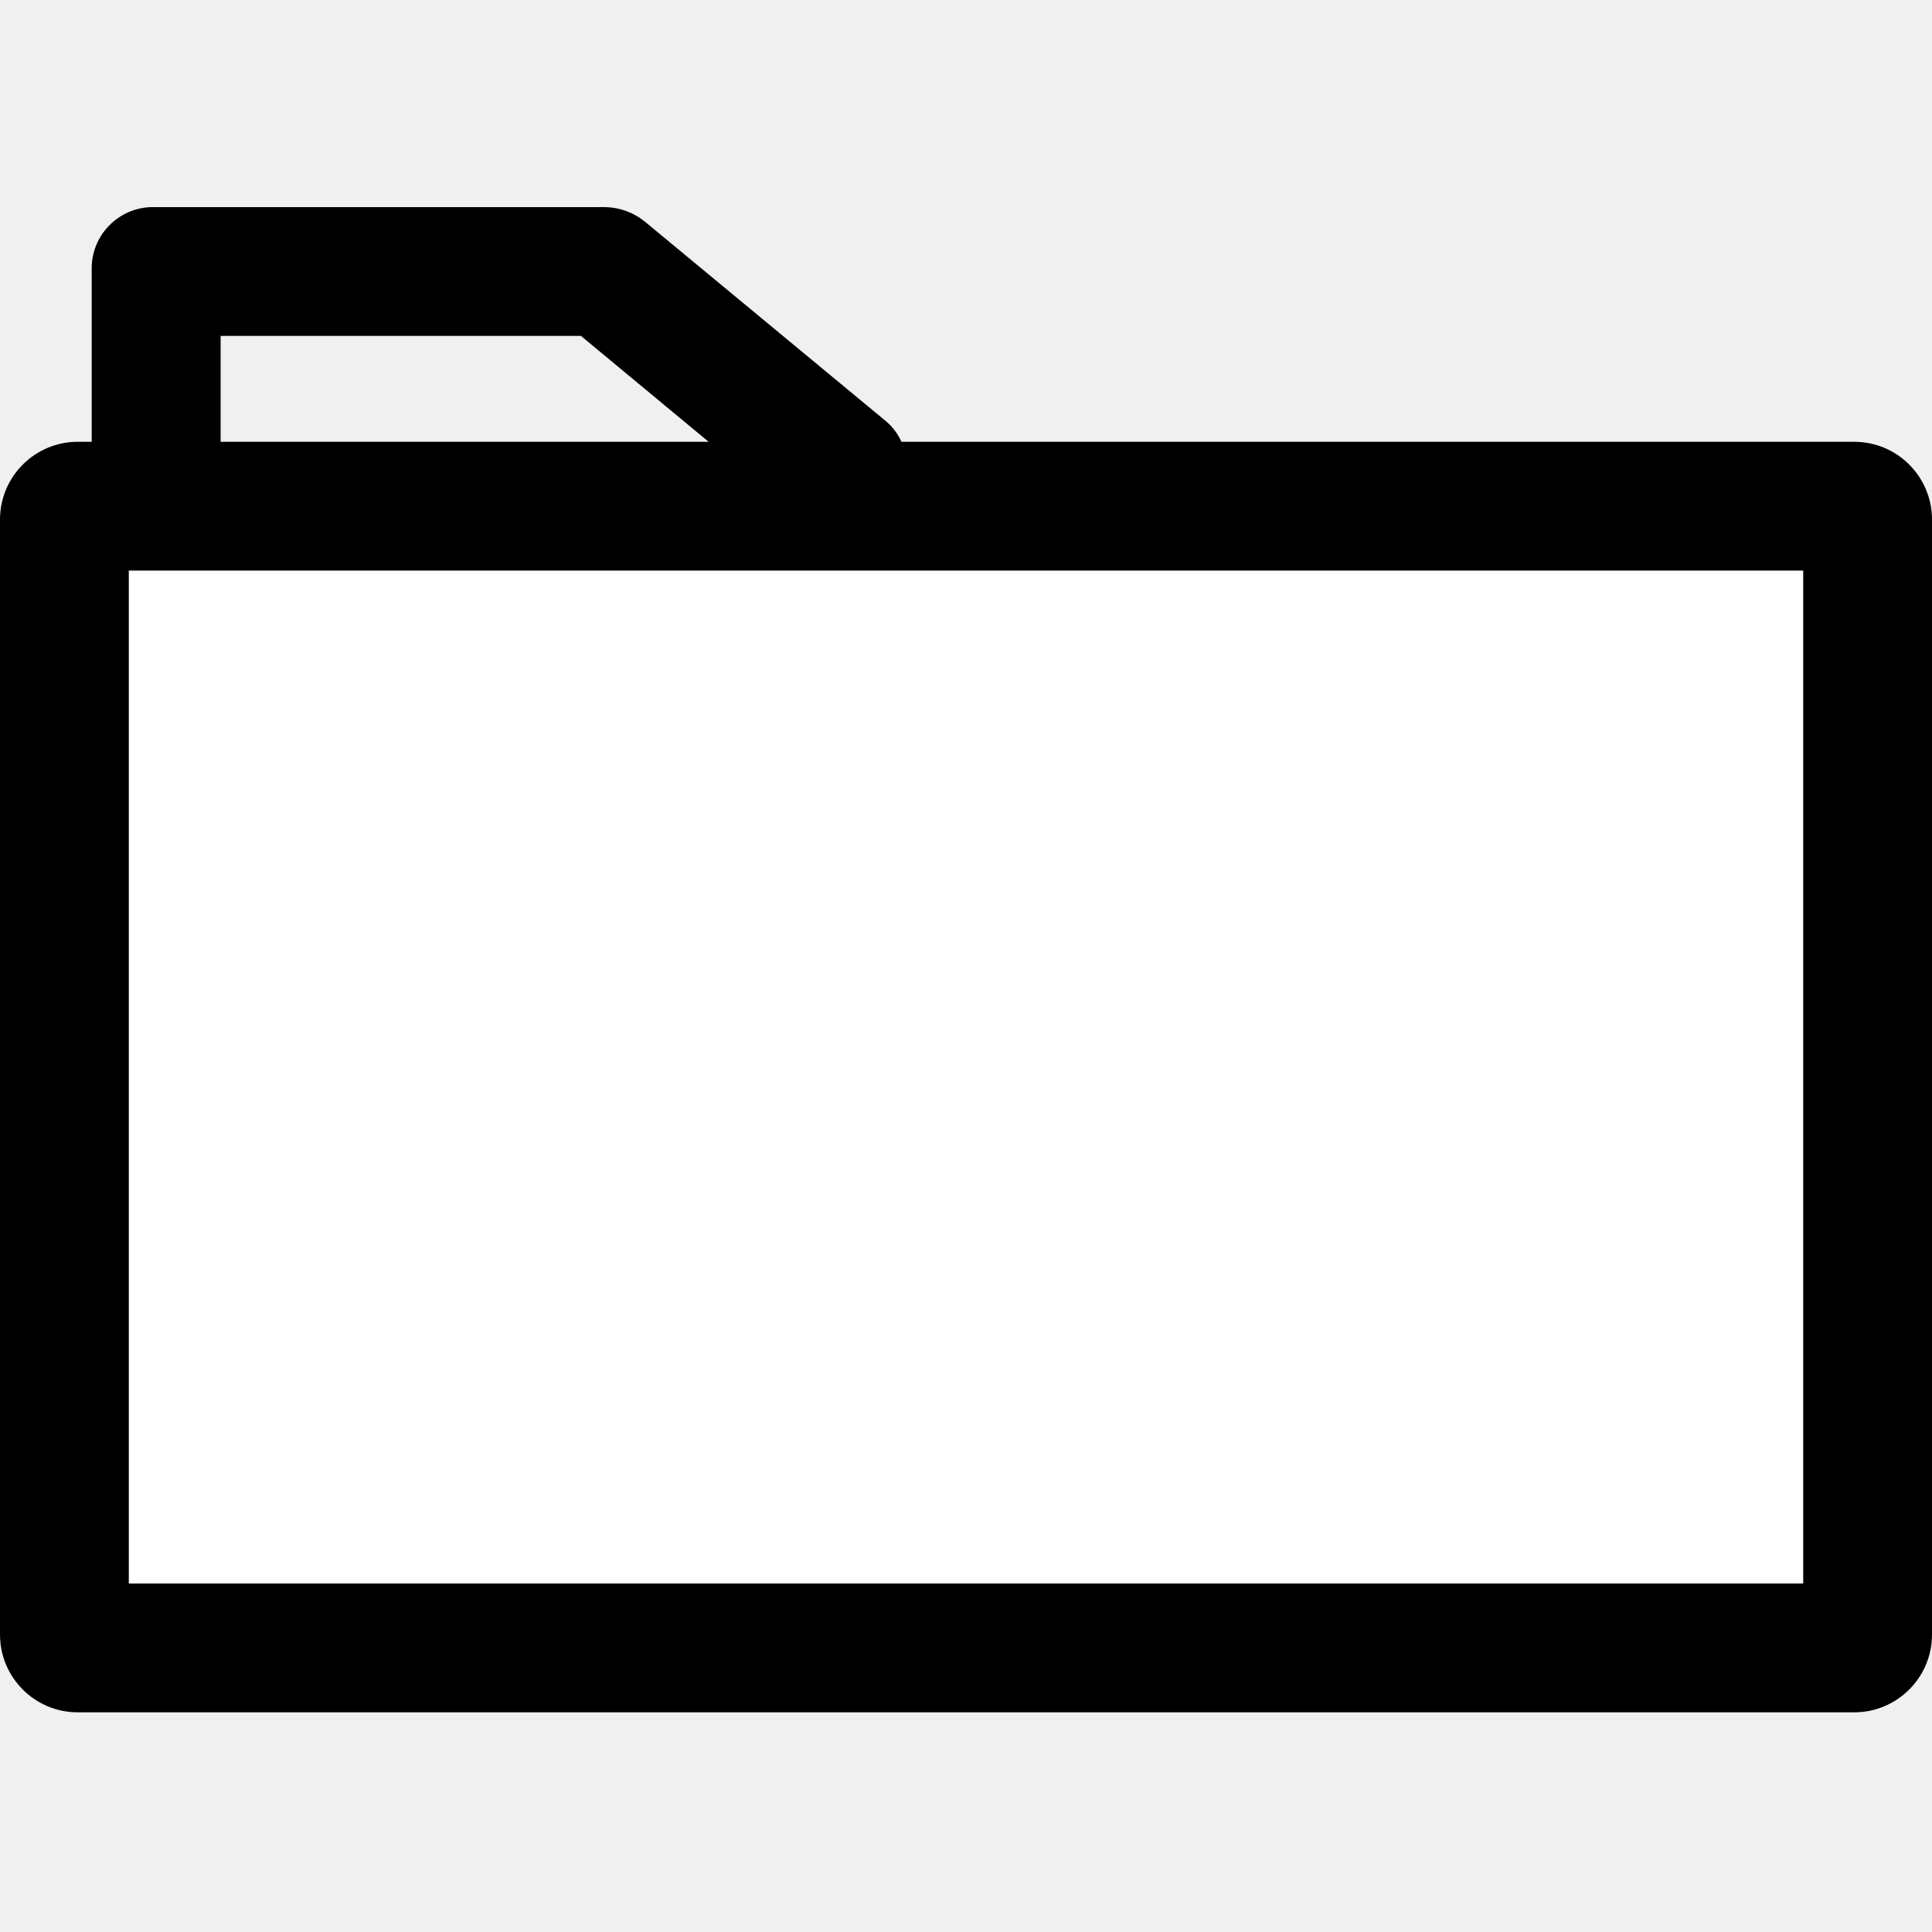
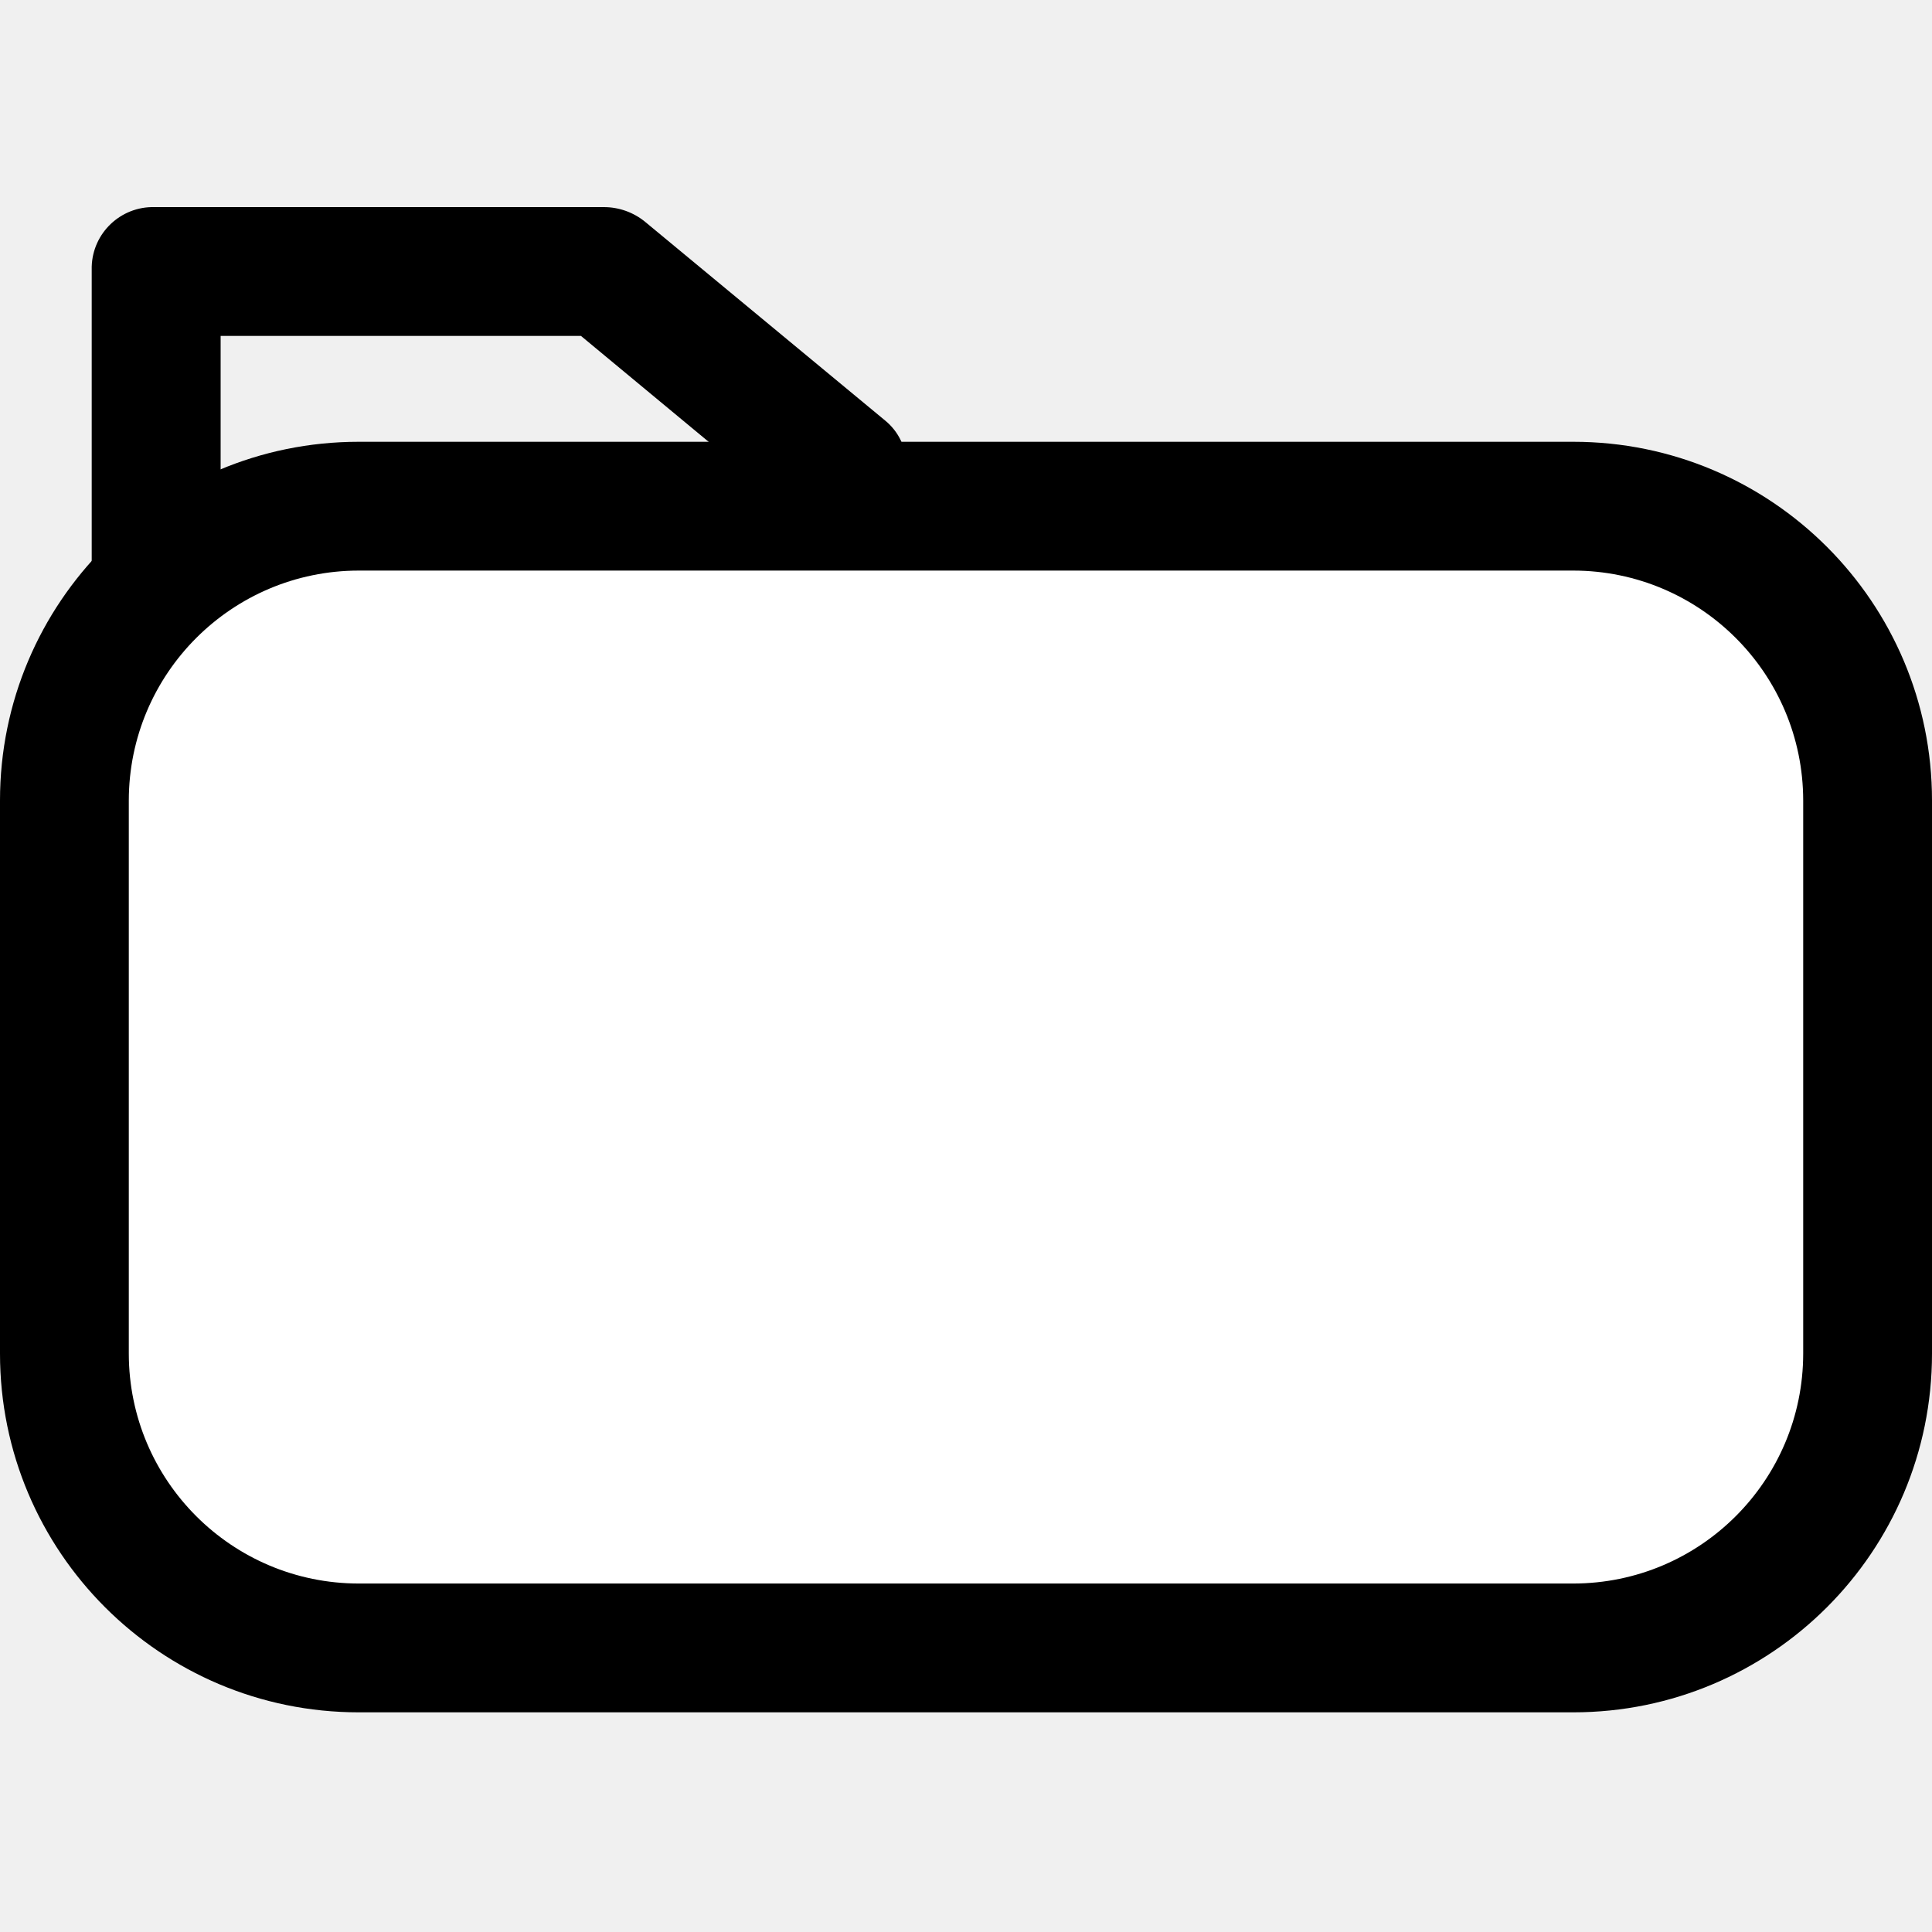
<svg xmlns="http://www.w3.org/2000/svg" id="Layer_1" data-name="Layer 1" viewBox="0 0 300 300">
  <defs>
-     <style>.cls-1{fill:#000000;}.cls-2{fill:#fff;}</style>
+     <style>.cls-1{fill:#fff;}</style>
  </defs>
-   <path class="cls-1" d="M90.21,52.16l30.53,25.32v42.84l-86.48,2.25V52.16h56m3.55-20H24a9.52,9.52,0,0,0-9.76,9.26v92.16A9.52,9.52,0,0,0,24,142.84h.27l107-2.78a9.5,9.5,0,0,0,9.49-9.25V72.28a9,9,0,0,0-3.34-7L100.18,34.45a10.1,10.1,0,0,0-6.42-2.29Z" />
-   <rect class="cls-2" x="10" y="78.6" width="280" height="177.29" rx="2.08" />
-   <path class="cls-1" d="M280,88.6V245.89H20V88.6H280m7.92-20H12.08A12.08,12.08,0,0,0,0,80.69V253.81a12.08,12.08,0,0,0,12.08,12.08H287.92A12.08,12.08,0,0,0,300,253.81V80.69A12.08,12.08,0,0,0,287.92,68.6Z" />
+   <path d="M90.21,52.16l30.53,25.32v42.84l-86.48,2.25V52.16h56m3.55-20H24a9.52,9.52,0,0,0-9.76,9.26v92.16A9.52,9.52,0,0,0,24,142.84h.27l107-2.78a9.5,9.5,0,0,0,9.49-9.25V72.28a9,9,0,0,0-3.34-7L100.18,34.45a10.1,10.1,0,0,0-6.42-2.29Z" />
+   <rect class="cls-1" x="10" y="78.6" width="280" height="177.29" rx="45.7" />
+   <path d="M244.3,88.6A35.74,35.74,0,0,1,280,124.3v85.89a35.73,35.73,0,0,1-35.7,35.7H55.7A35.73,35.73,0,0,1,20,210.19V124.3A35.74,35.74,0,0,1,55.7,88.6H244.3m0-20H55.7A55.7,55.7,0,0,0,0,124.3v85.89a55.7,55.7,0,0,0,55.7,55.7H244.3a55.7,55.7,0,0,0,55.7-55.7V124.3a55.7,55.7,0,0,0-55.7-55.7Z" />
</svg>
